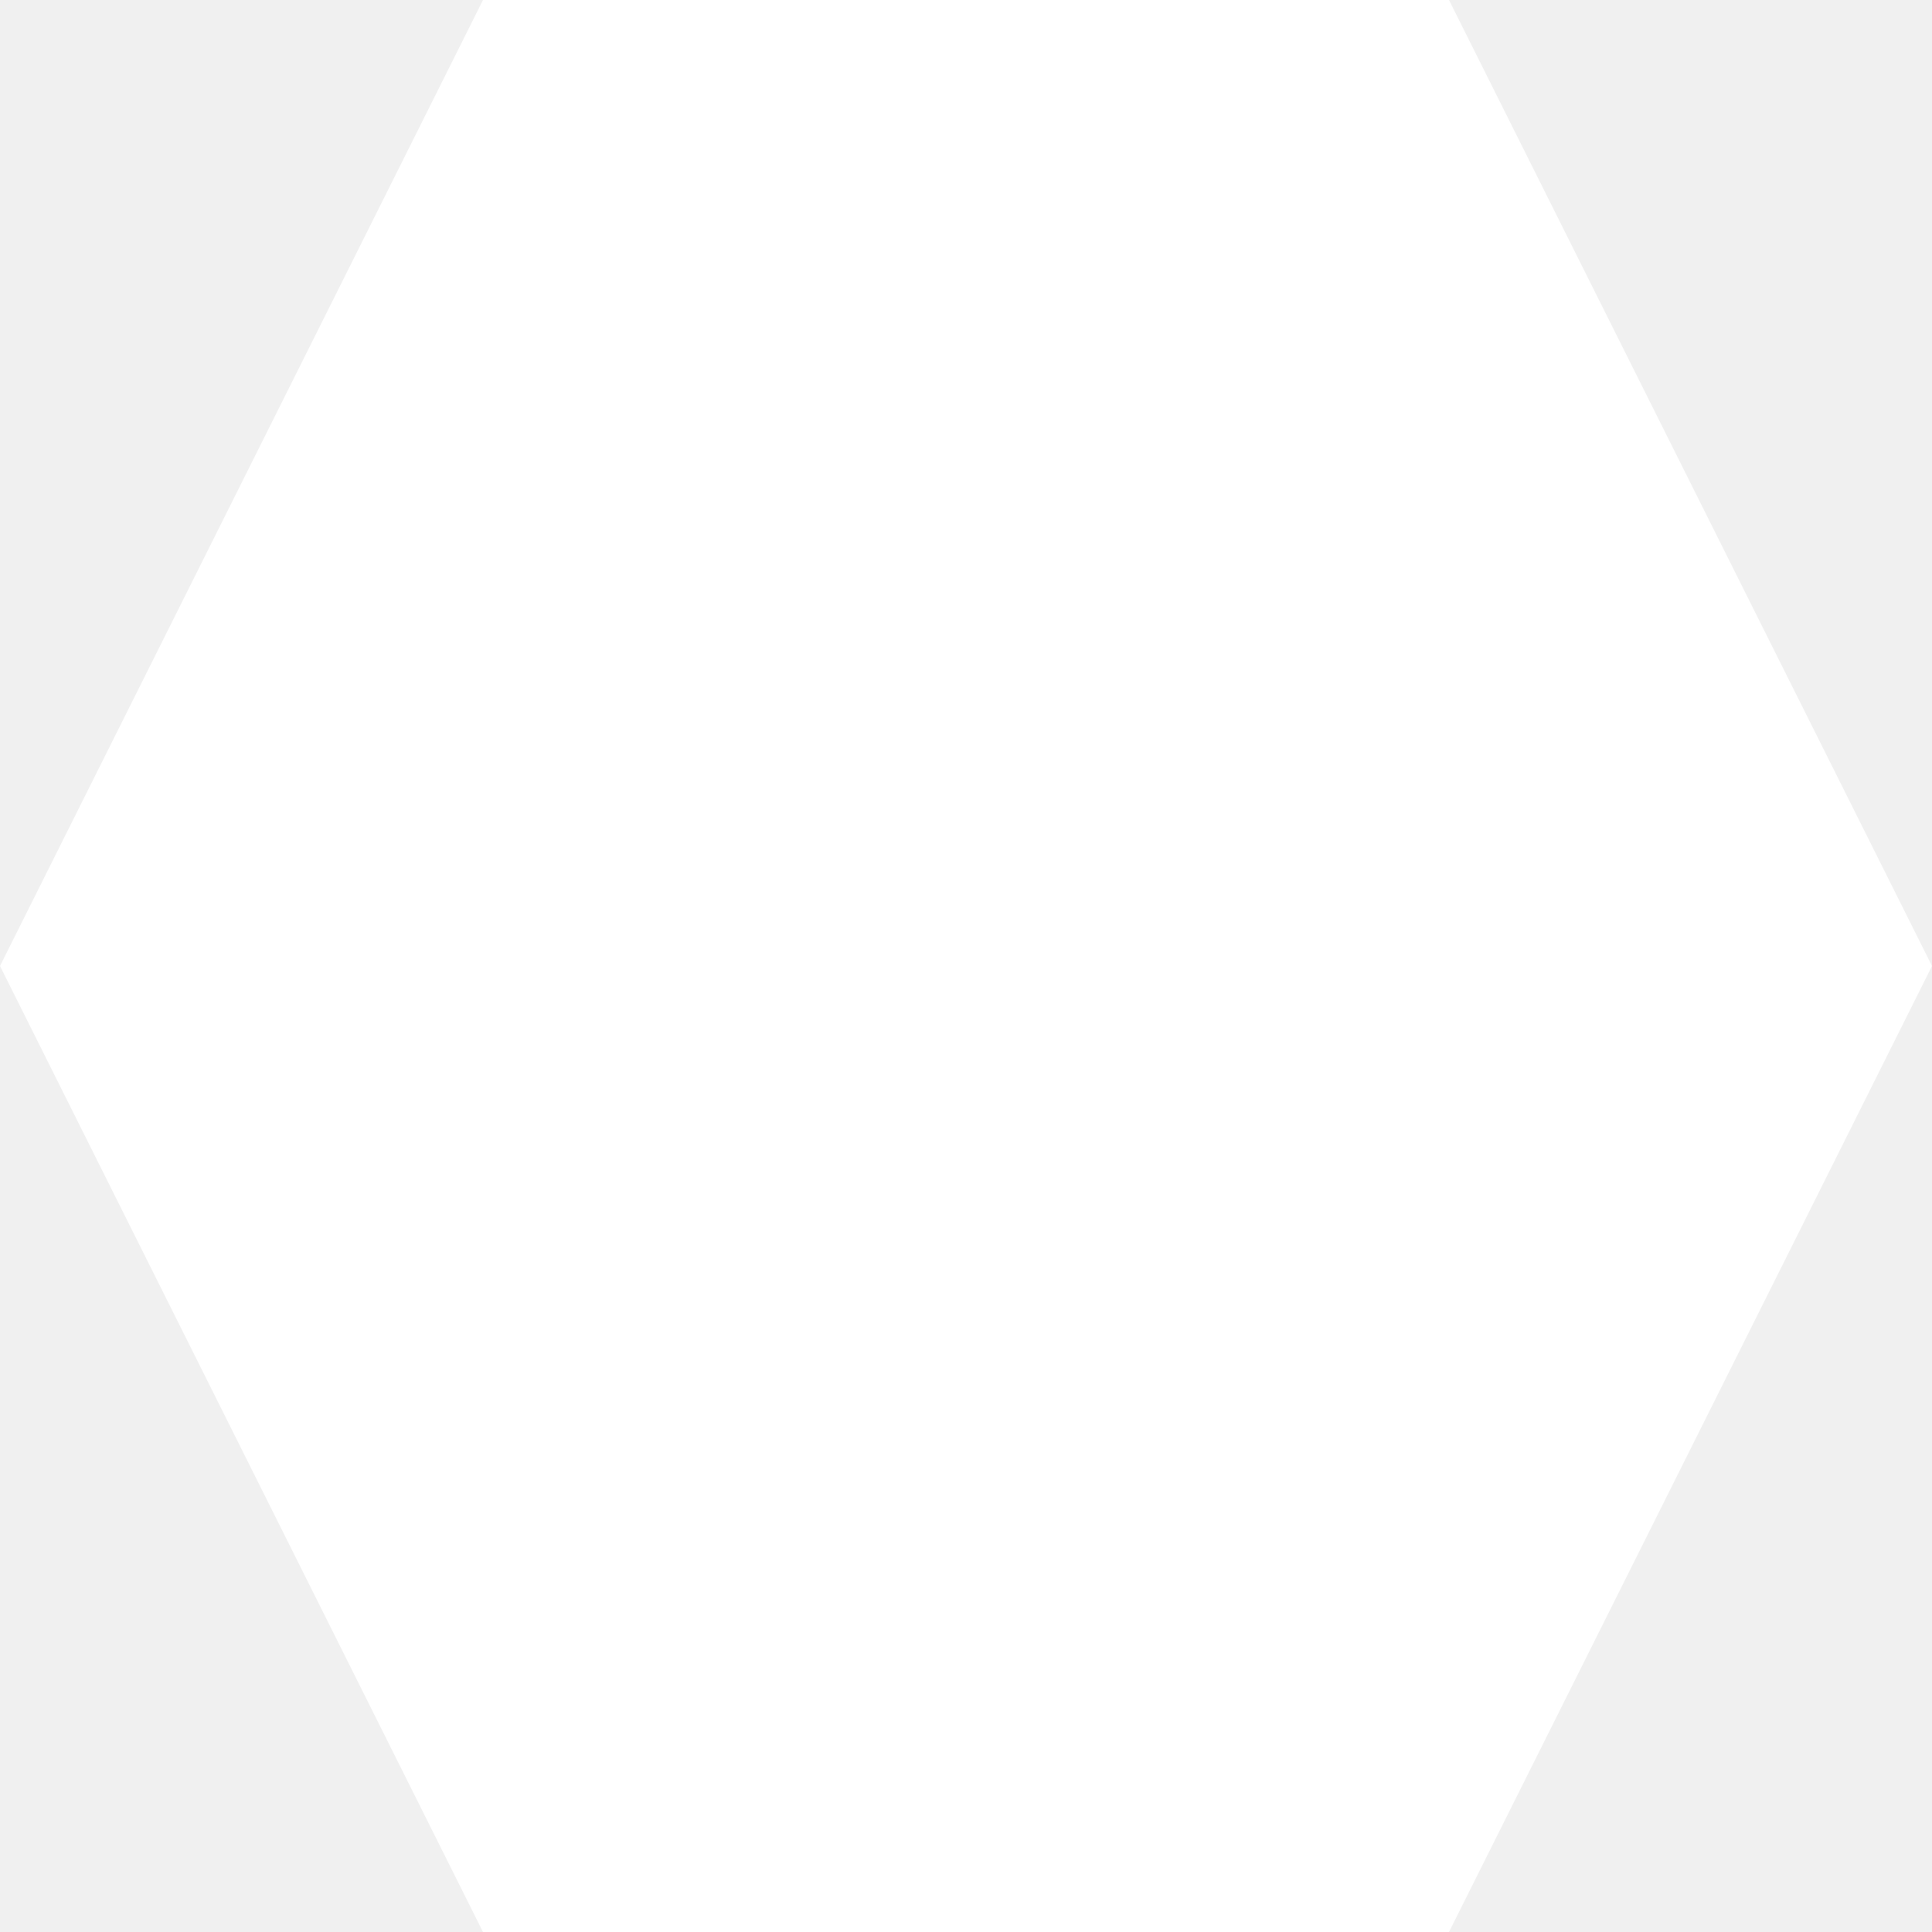
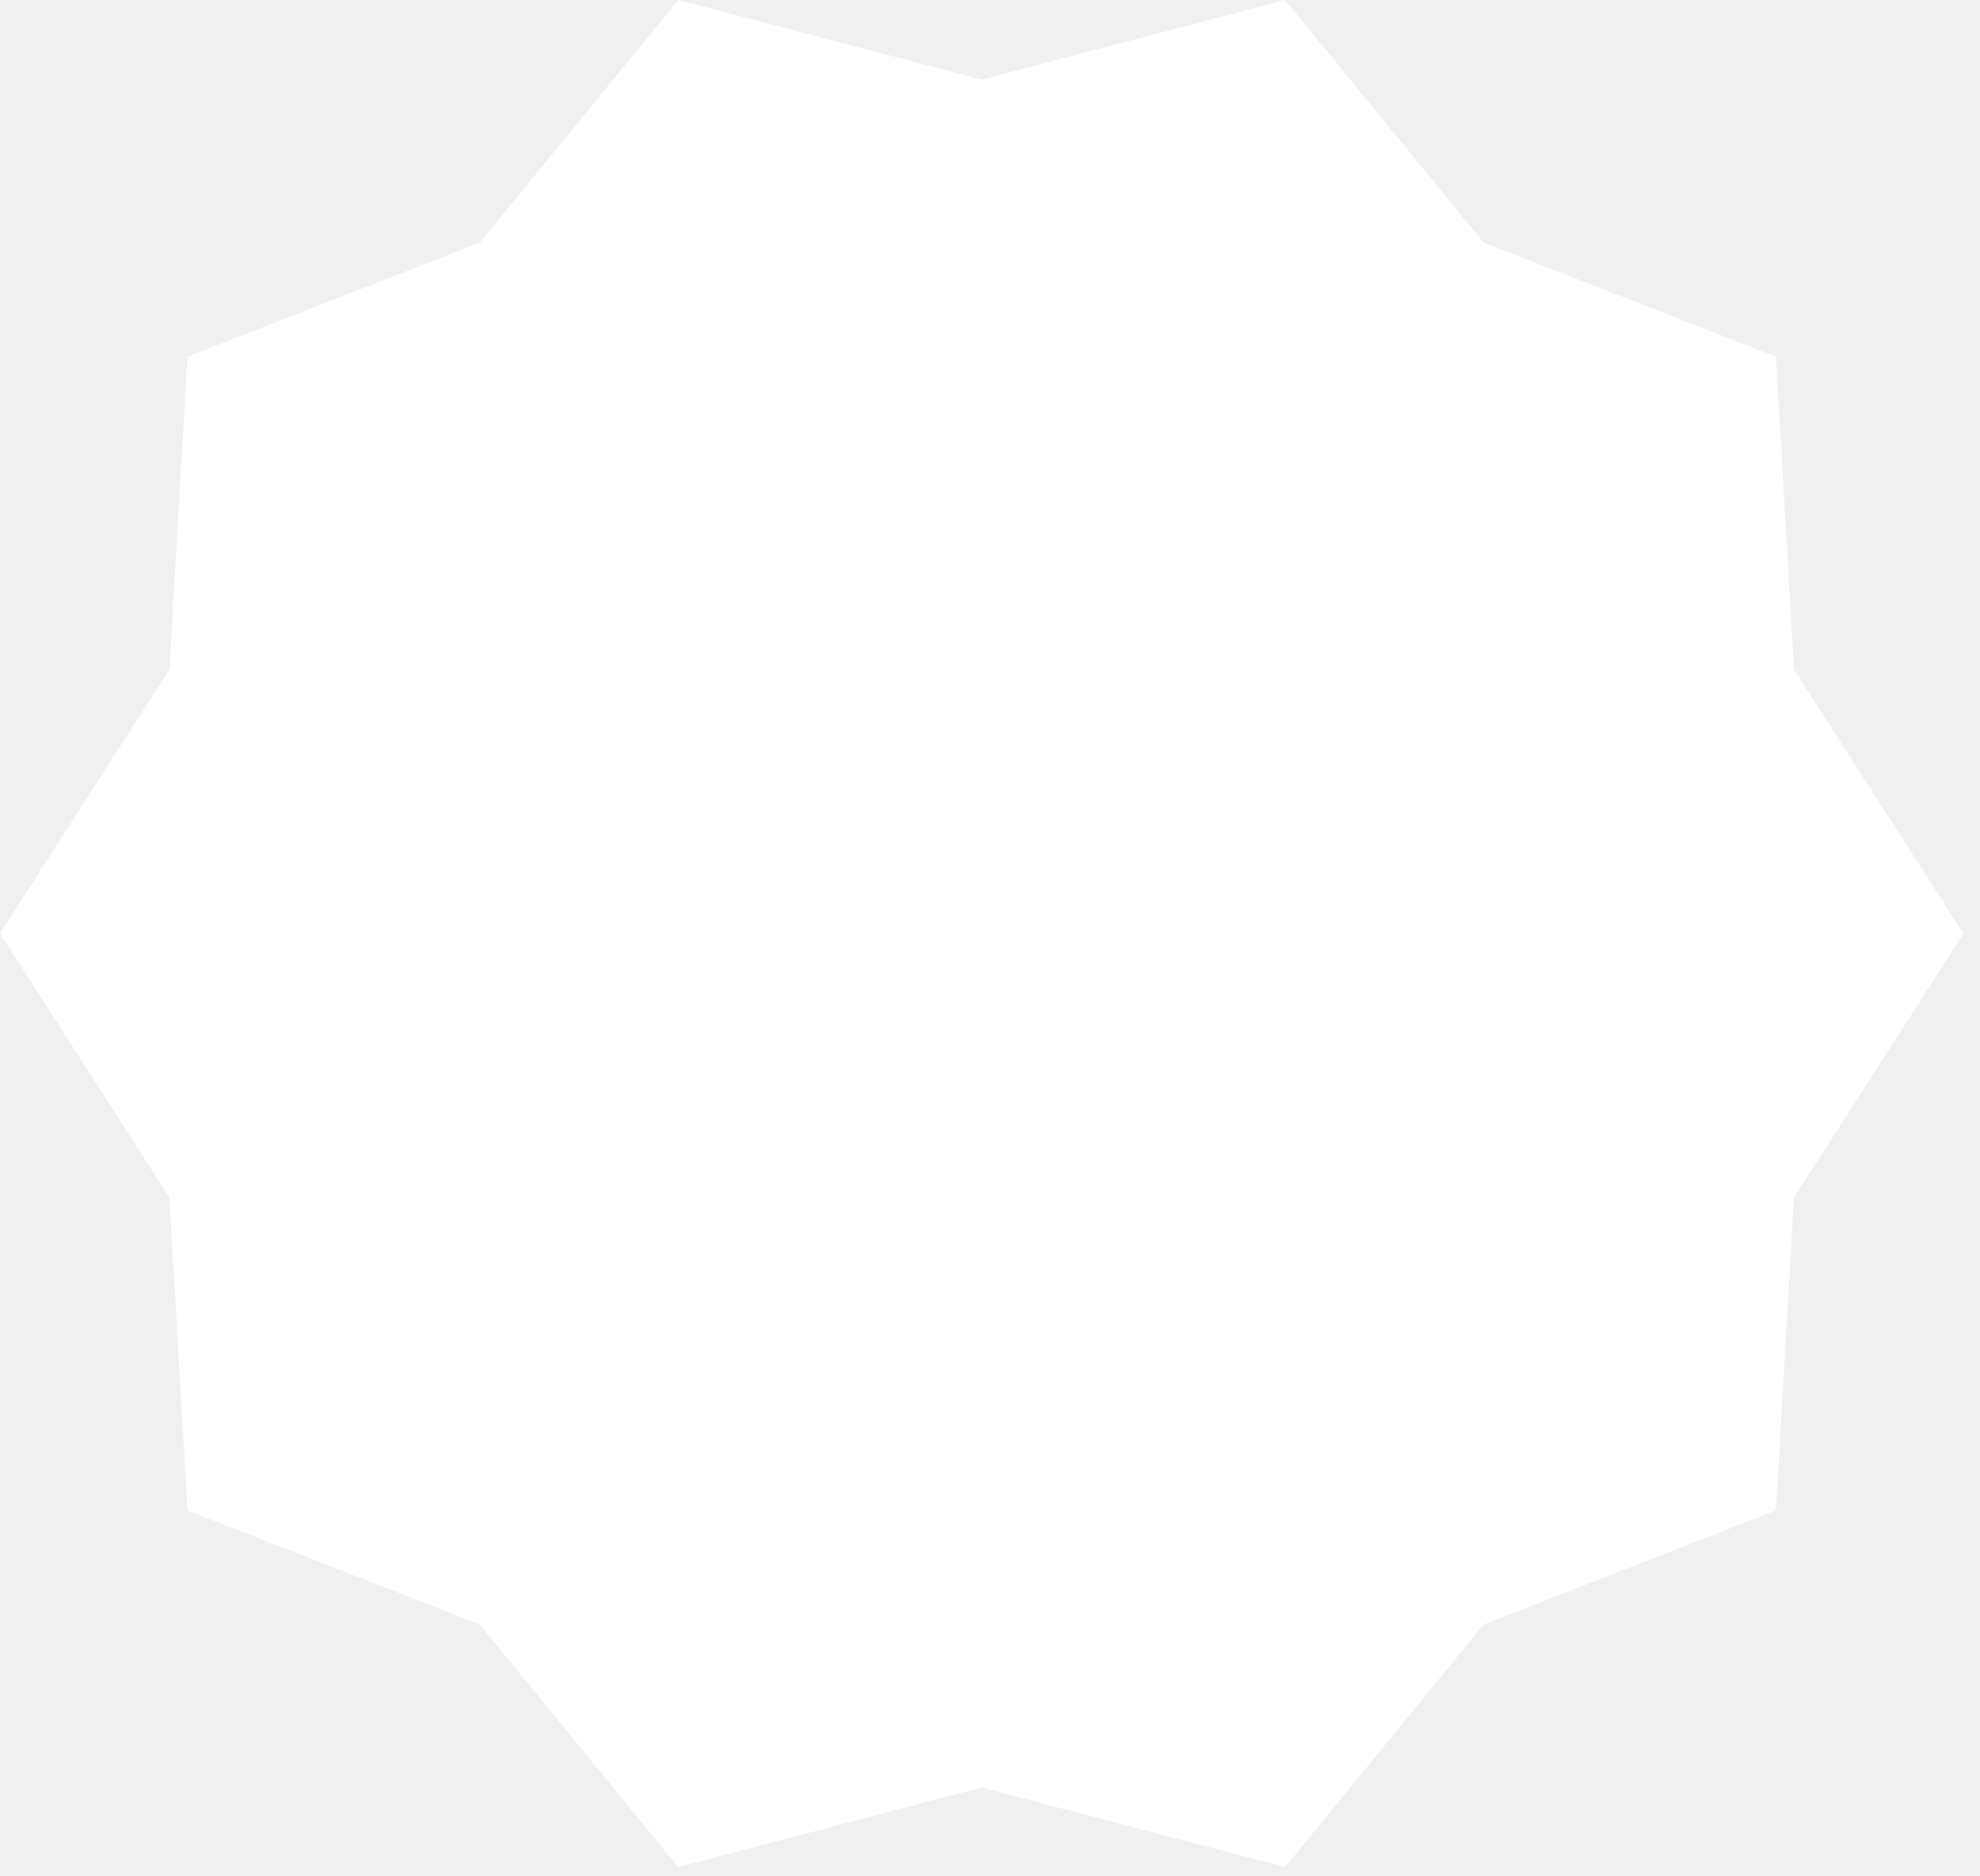
- <svg xmlns="http://www.w3.org/2000/svg" preserveAspectRatio="none" viewBox="0 0 100 100" fill="none">
-   <path d="M100 50L75 100L25 100L5.44383e-06 50L25 -3.27835e-06L75 -1.09278e-06L100 50Z" fill="#ffffff" />
+ <svg xmlns="http://www.w3.org/2000/svg" preserveAspectRatio="none" viewBox="0 0 114 108" fill="none">
+   <path d="M73.989 -4.97718e-06L85.426 13.973L102.25 20.533L103.29 38.56L113.044 53.756L103.29 68.951L102.25 86.979L85.426 93.539L73.989 107.512L56.522 102.93L39.056 107.512L27.618 93.539L10.795 86.979L9.755 68.951L2.73764e-06 53.756L9.755 38.56L10.795 20.533L27.618 13.973L39.056 -4.25053e-06L56.522 4.581L73.989 -4.97718e-06Z" fill="white" />
</svg>
